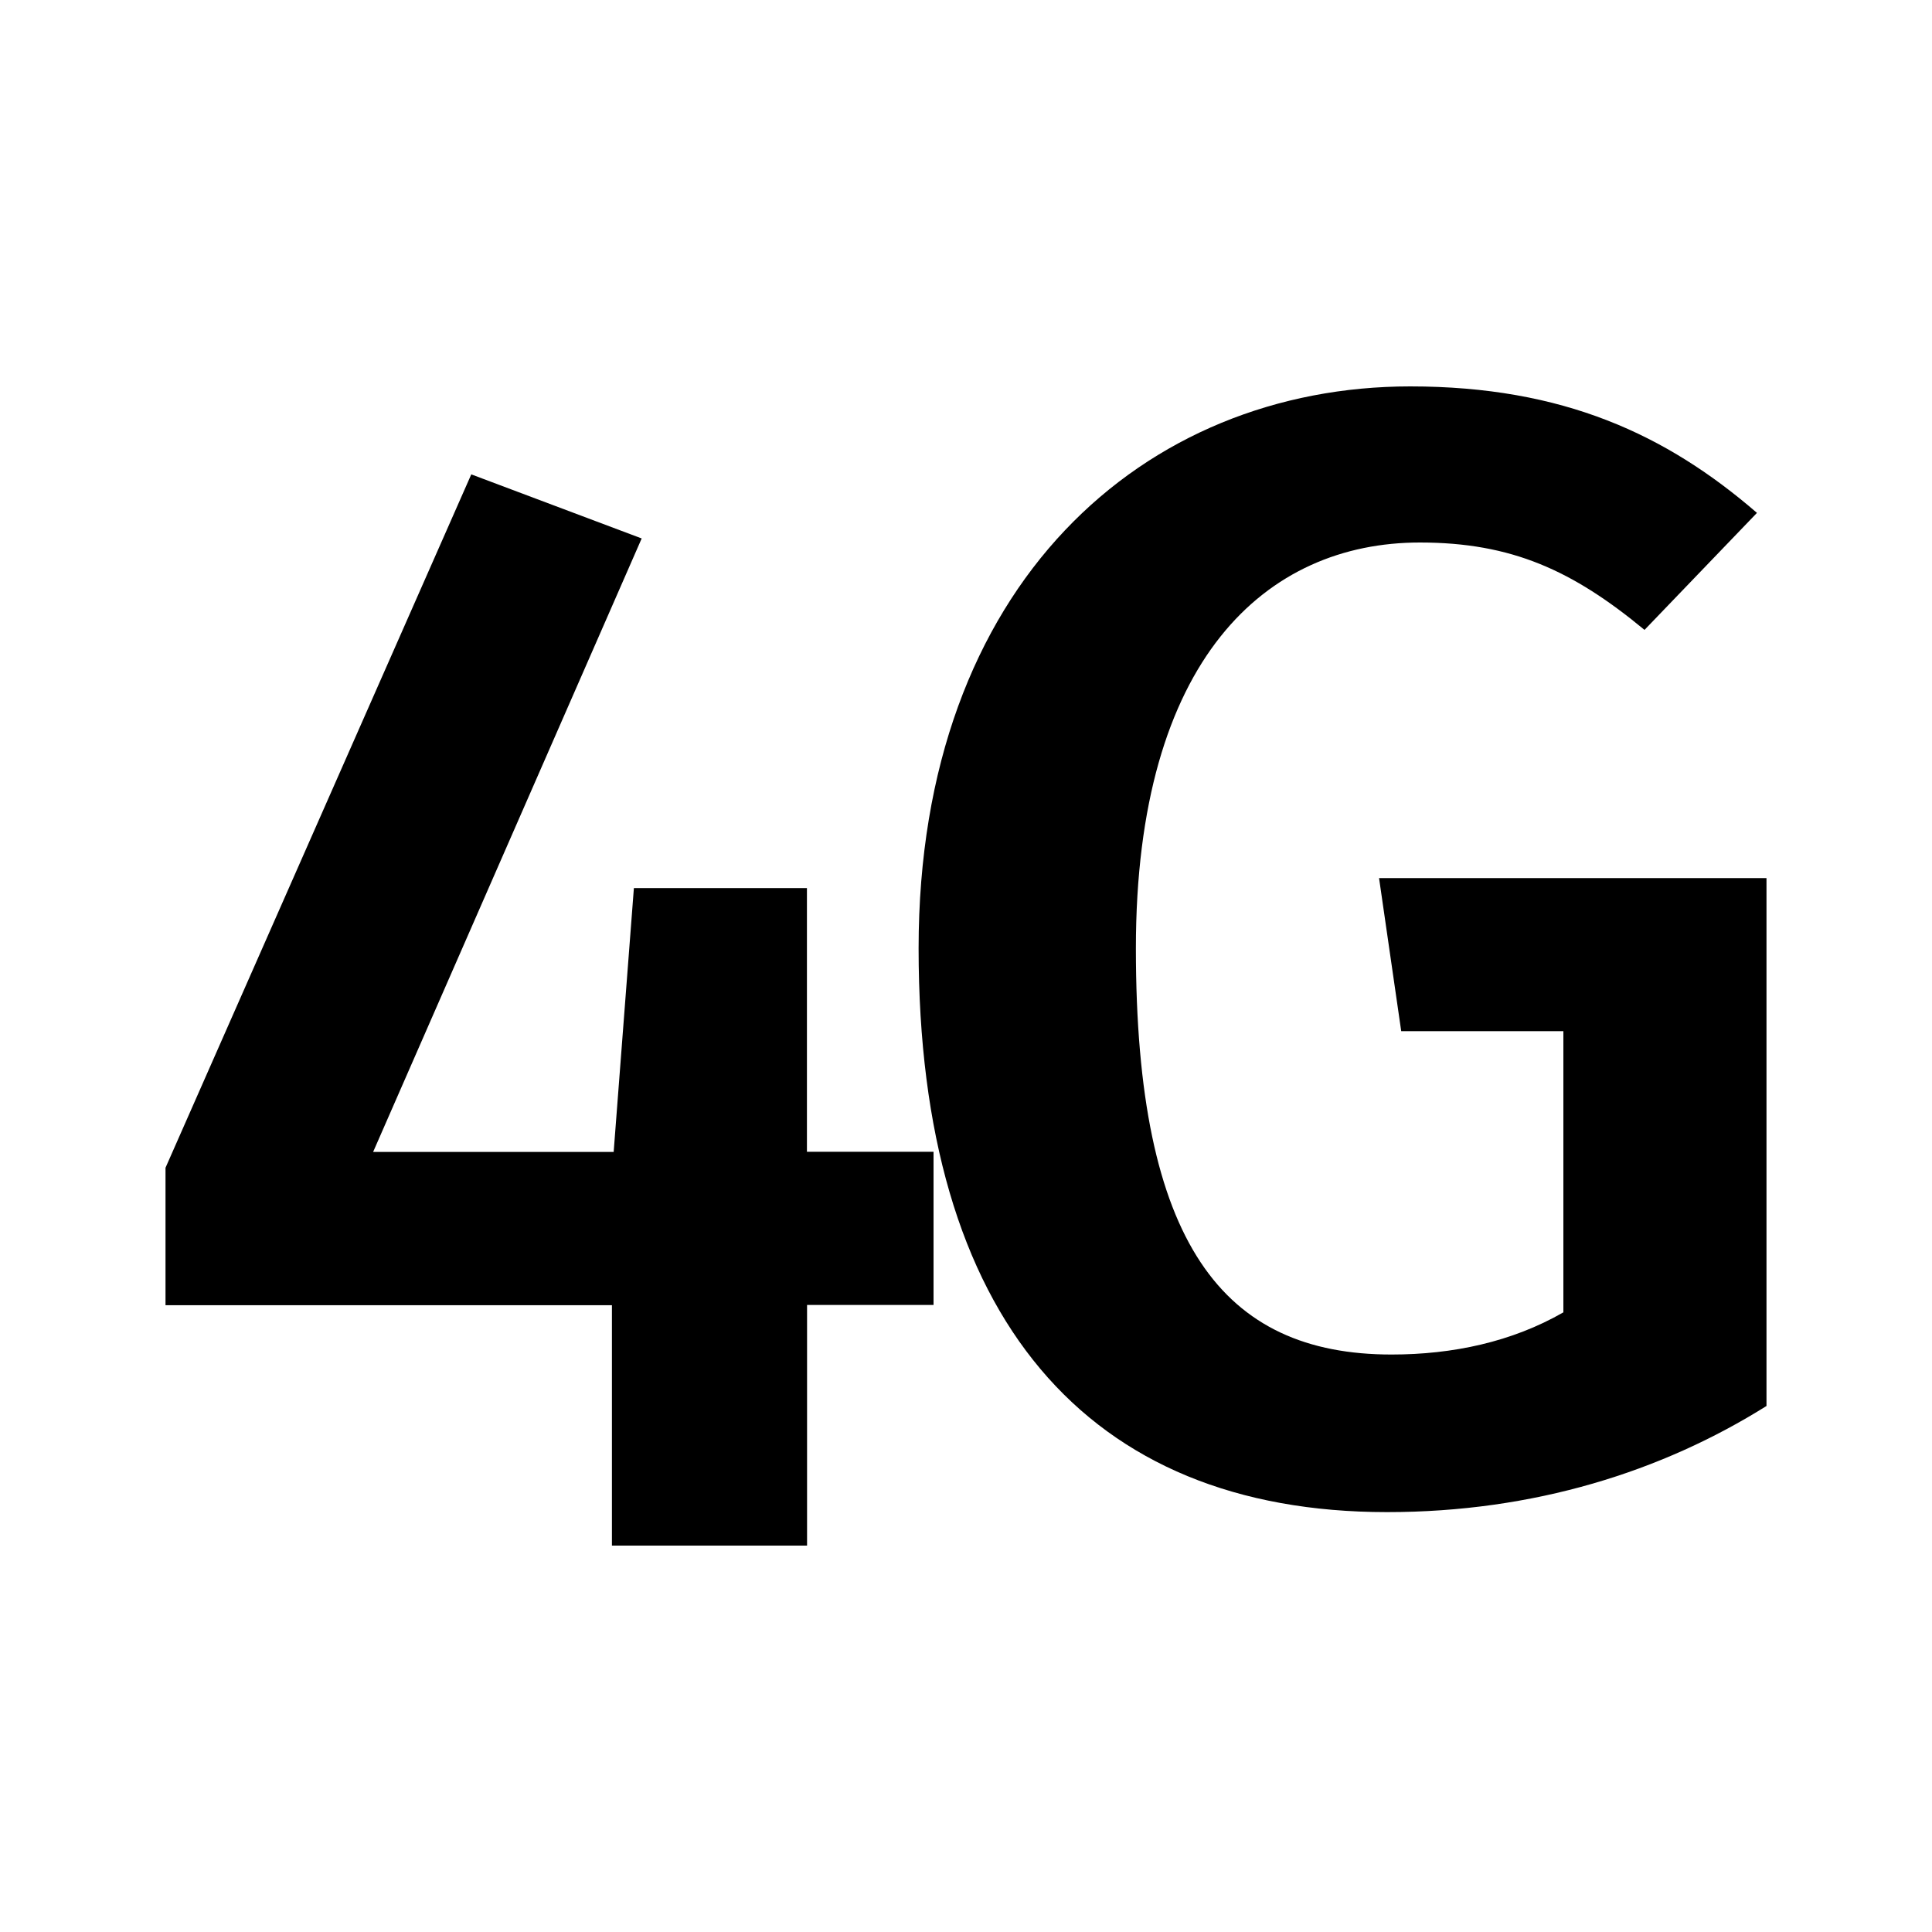
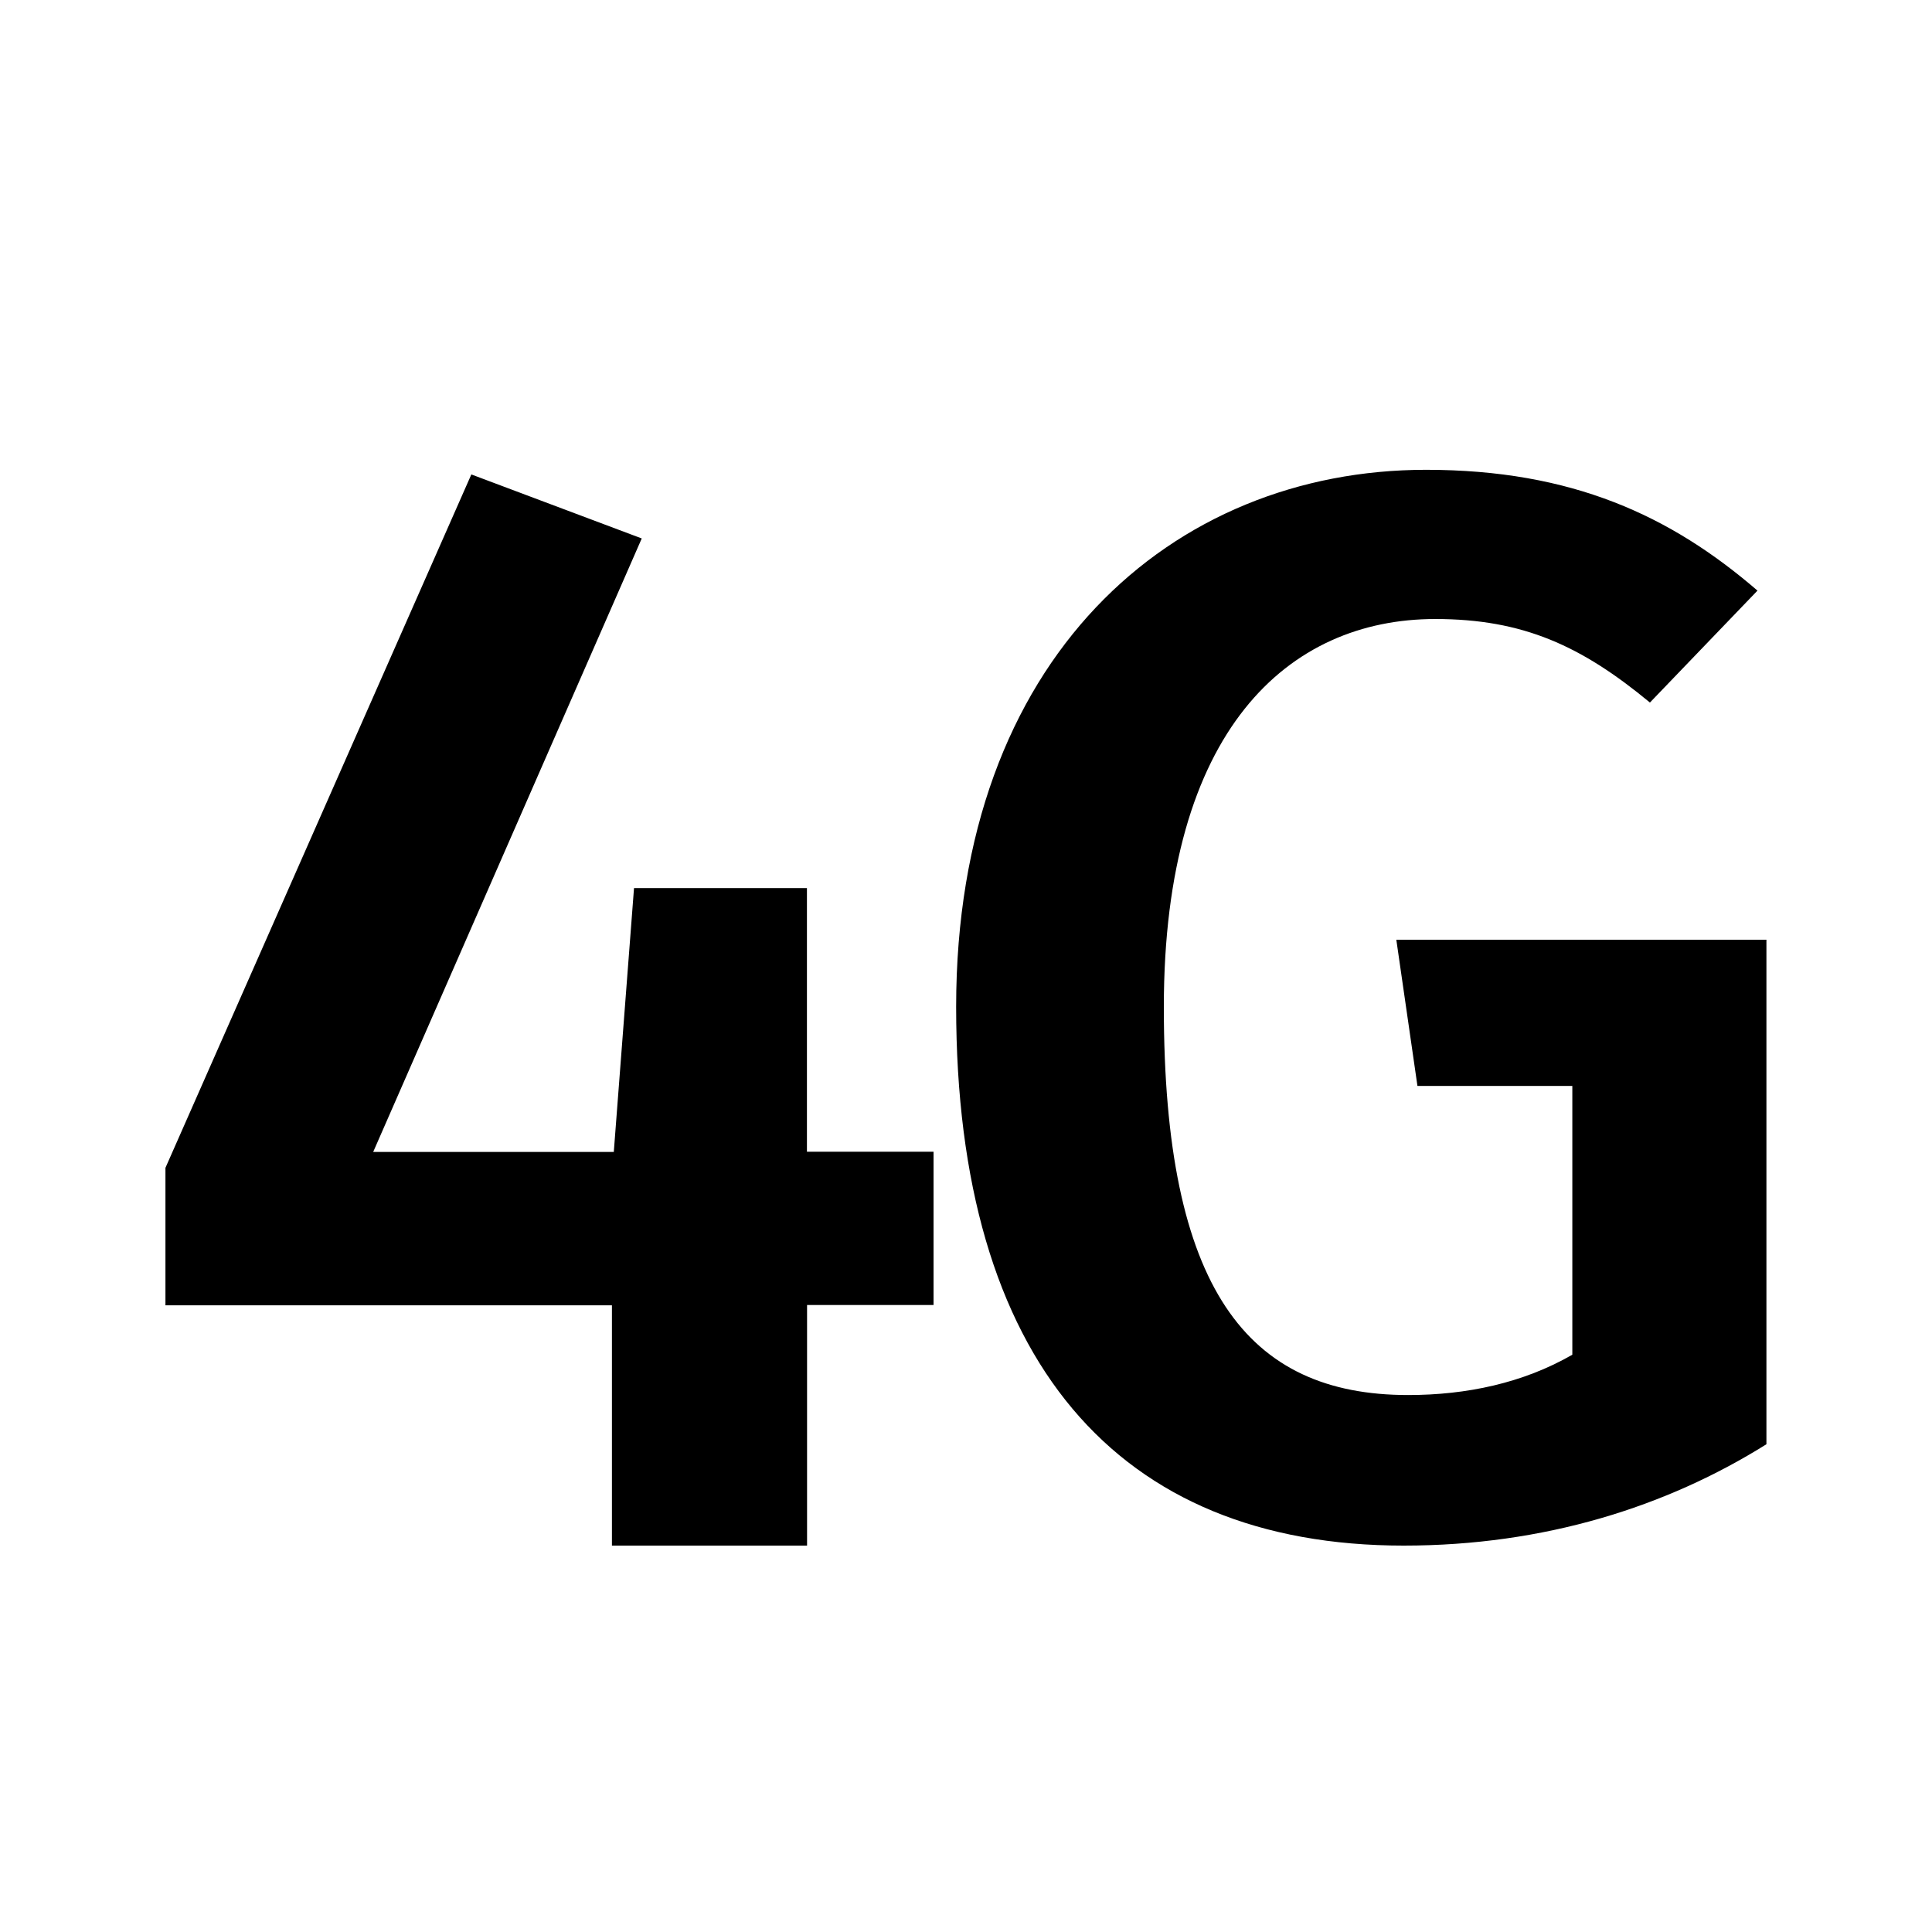
<svg xmlns="http://www.w3.org/2000/svg" version="1.1" width="30" height="30" viewBox="0 0 30 30" id="svg2">
  <defs id="defs8" />
-   <path d="M 12.53,13.79 H 9.843 L 9.529,17.887 H 5.794 L 9.964,8.361 7.318,7.366 2.57,18.133 v 2.134 H 9.502 V 24 h 3.03 v -3.737 h 1.964 V 17.885 H 12.53 v -4.097 z m 8.884,-0.154 0.344,2.376 h 2.518 v 4.366 c -0.8,0.46 -1.72,0.655 -2.668,0.655 -2.615,0 -3.97,-1.72 -3.97,-6.306 0,-4.508 2.032,-6.303 4.41,-6.303 1.428,0 2.374,0.436 3.488,1.357 L 27.282,7.964 C 25.877,6.75 24.276,6 21.898,6 c -4.12,0 -7.634,3.052 -7.634,8.725 0,5.747 2.62,8.755 7.274,8.755 2.28,0 4.268,-0.63 5.892,-1.648 v -8.197 h -6.016 z" id="path4" />
+   <path d="M 12.53,13.79 H 9.845 L 9.531,17.887 H 5.795 L 9.965,8.361 7.319,7.367 2.569,18.134 v 2.135 H 9.502 V 24 h 3.03 v -3.736 h 1.964 v -2.38 H 12.53 v -4.094 0.002 z m 9.152,0.802 0.328,2.27 h 2.405 v 4.174 c -0.764,0.44 -1.643,0.626 -2.55,0.626 -2.498,0 -3.793,-1.645 -3.793,-6.026 0,-4.31 1.94,-6.024 4.214,-6.024 1.365,0 2.27,0.417 3.334,1.297 l 1.67,-1.738 c -1.345,-1.16 -2.875,-1.876 -5.147,-1.876 -3.938,0 -7.296,2.917 -7.296,8.338 0,5.493 2.504,8.367 6.95,8.367 2.18,0 4.08,-0.602 5.632,-1.574 v -7.834 h -5.75 z" id="path4" />
</svg>
